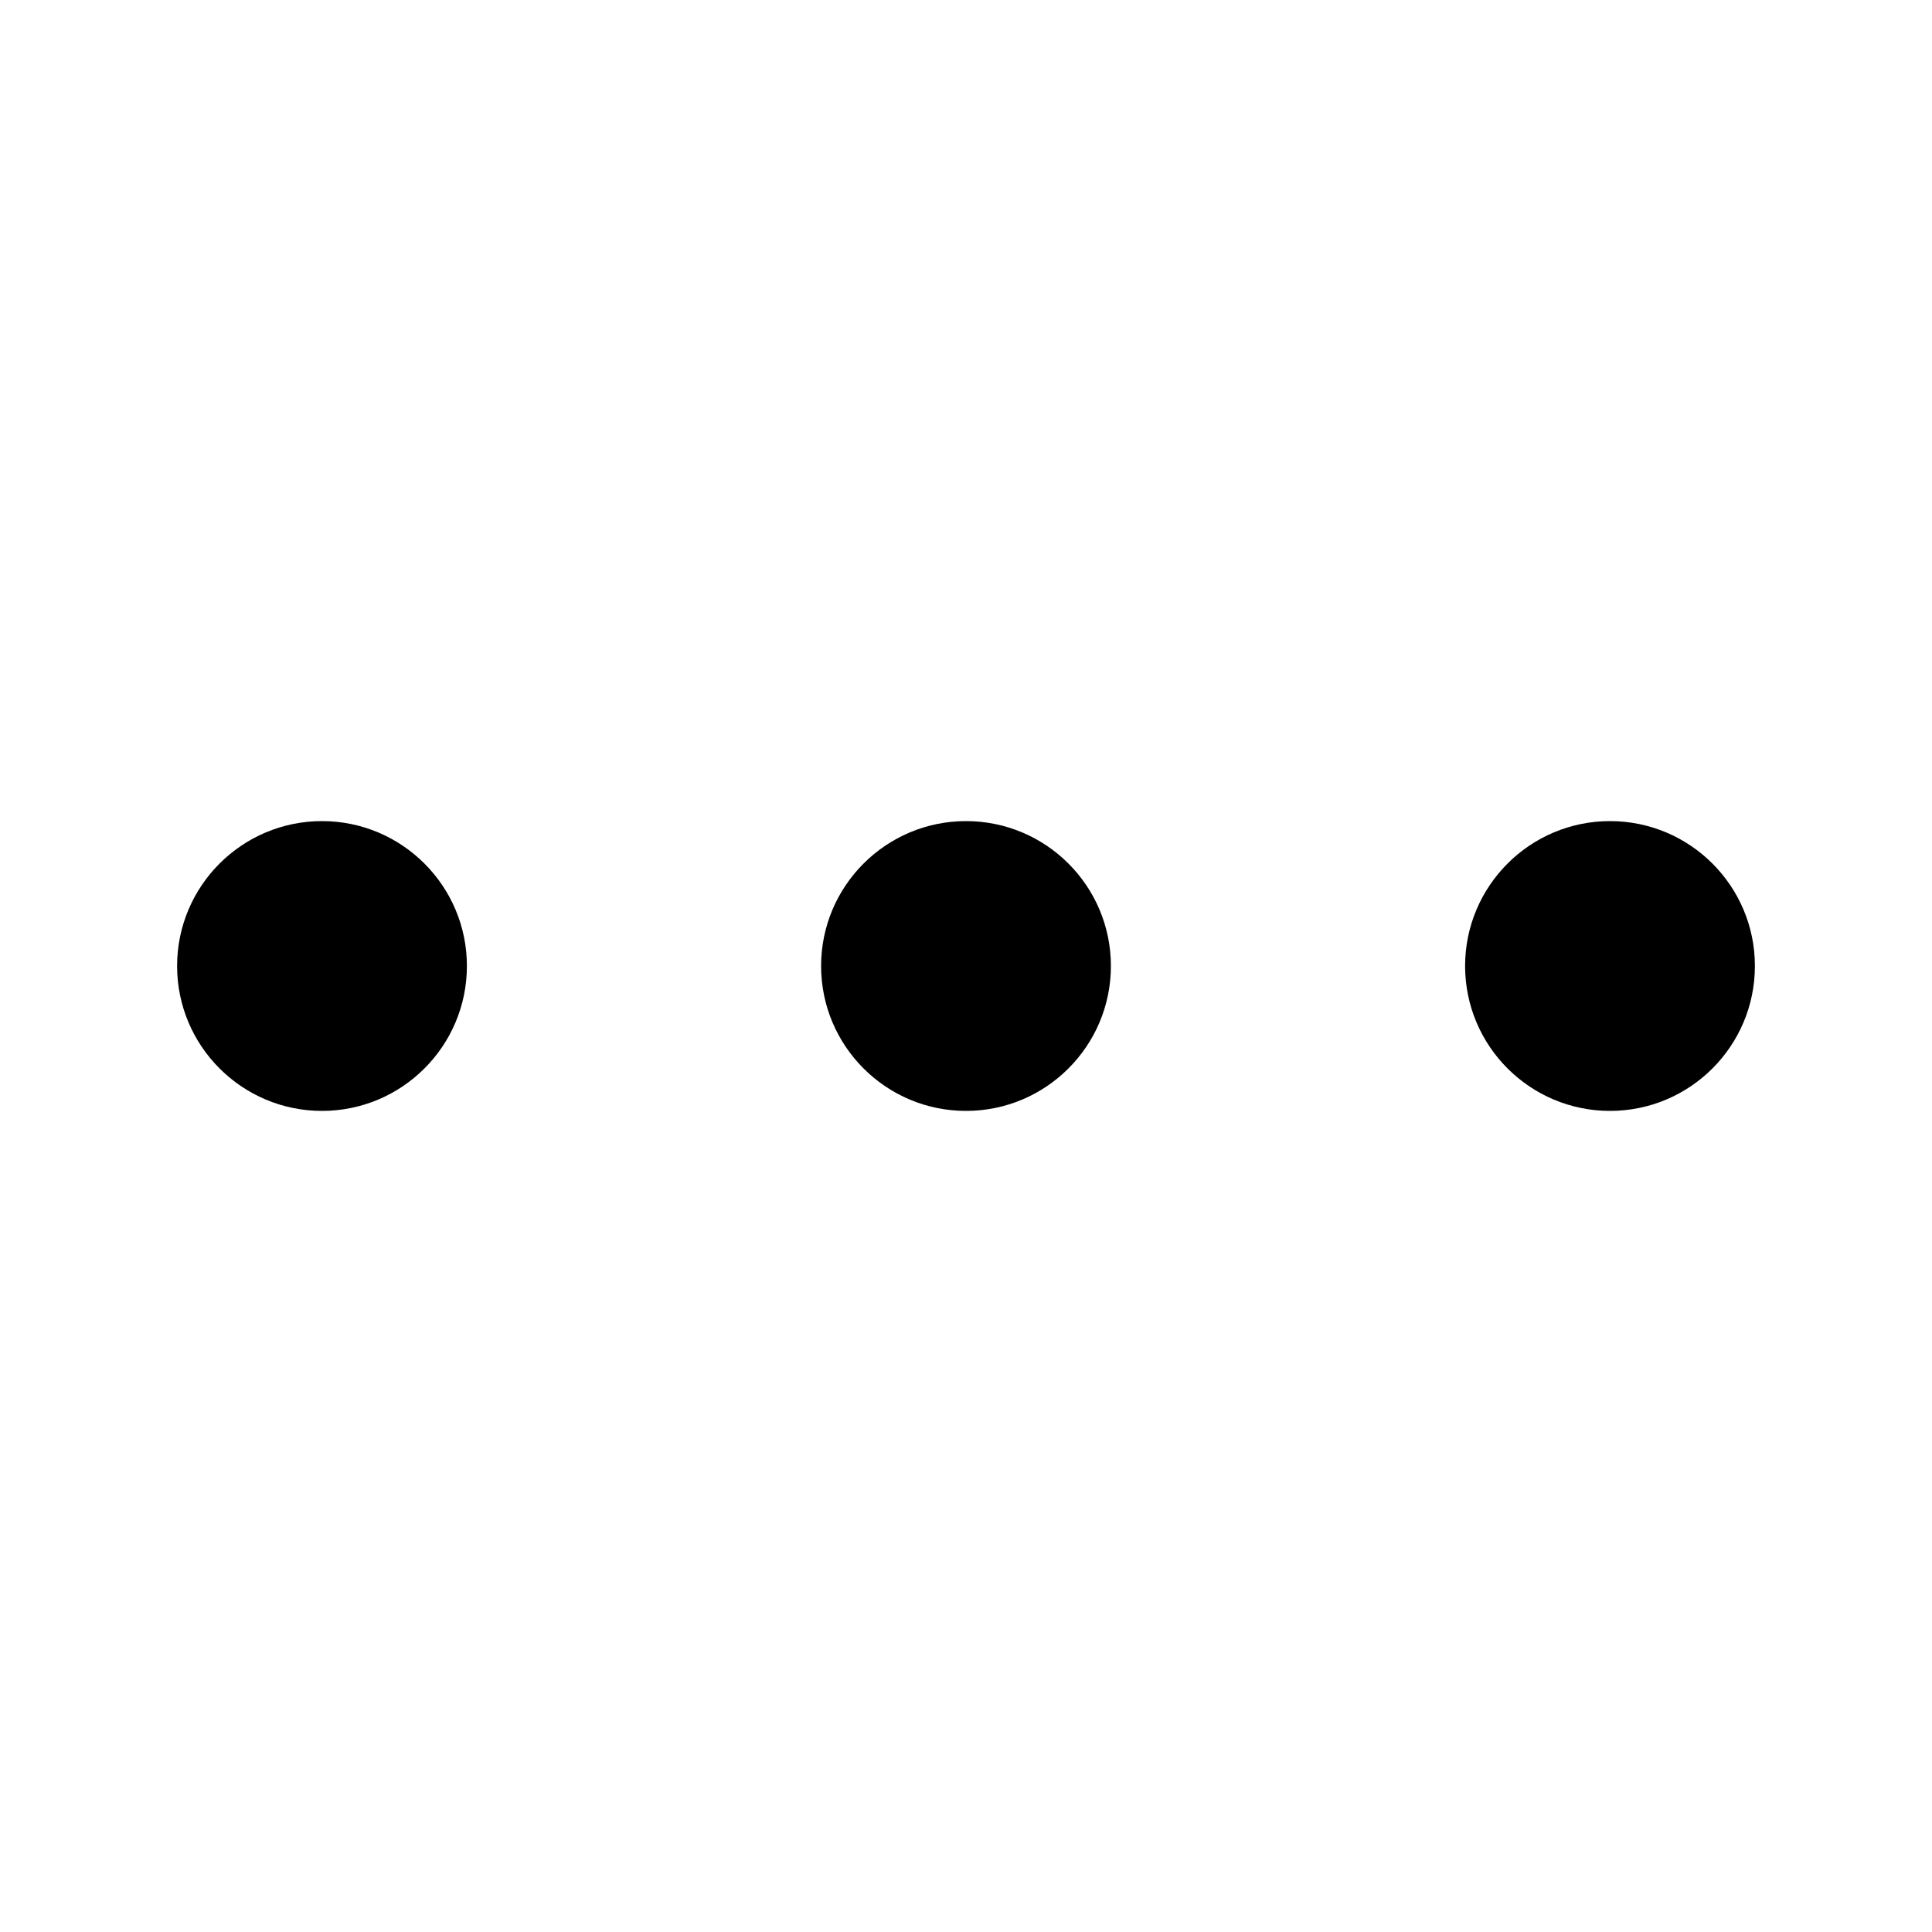
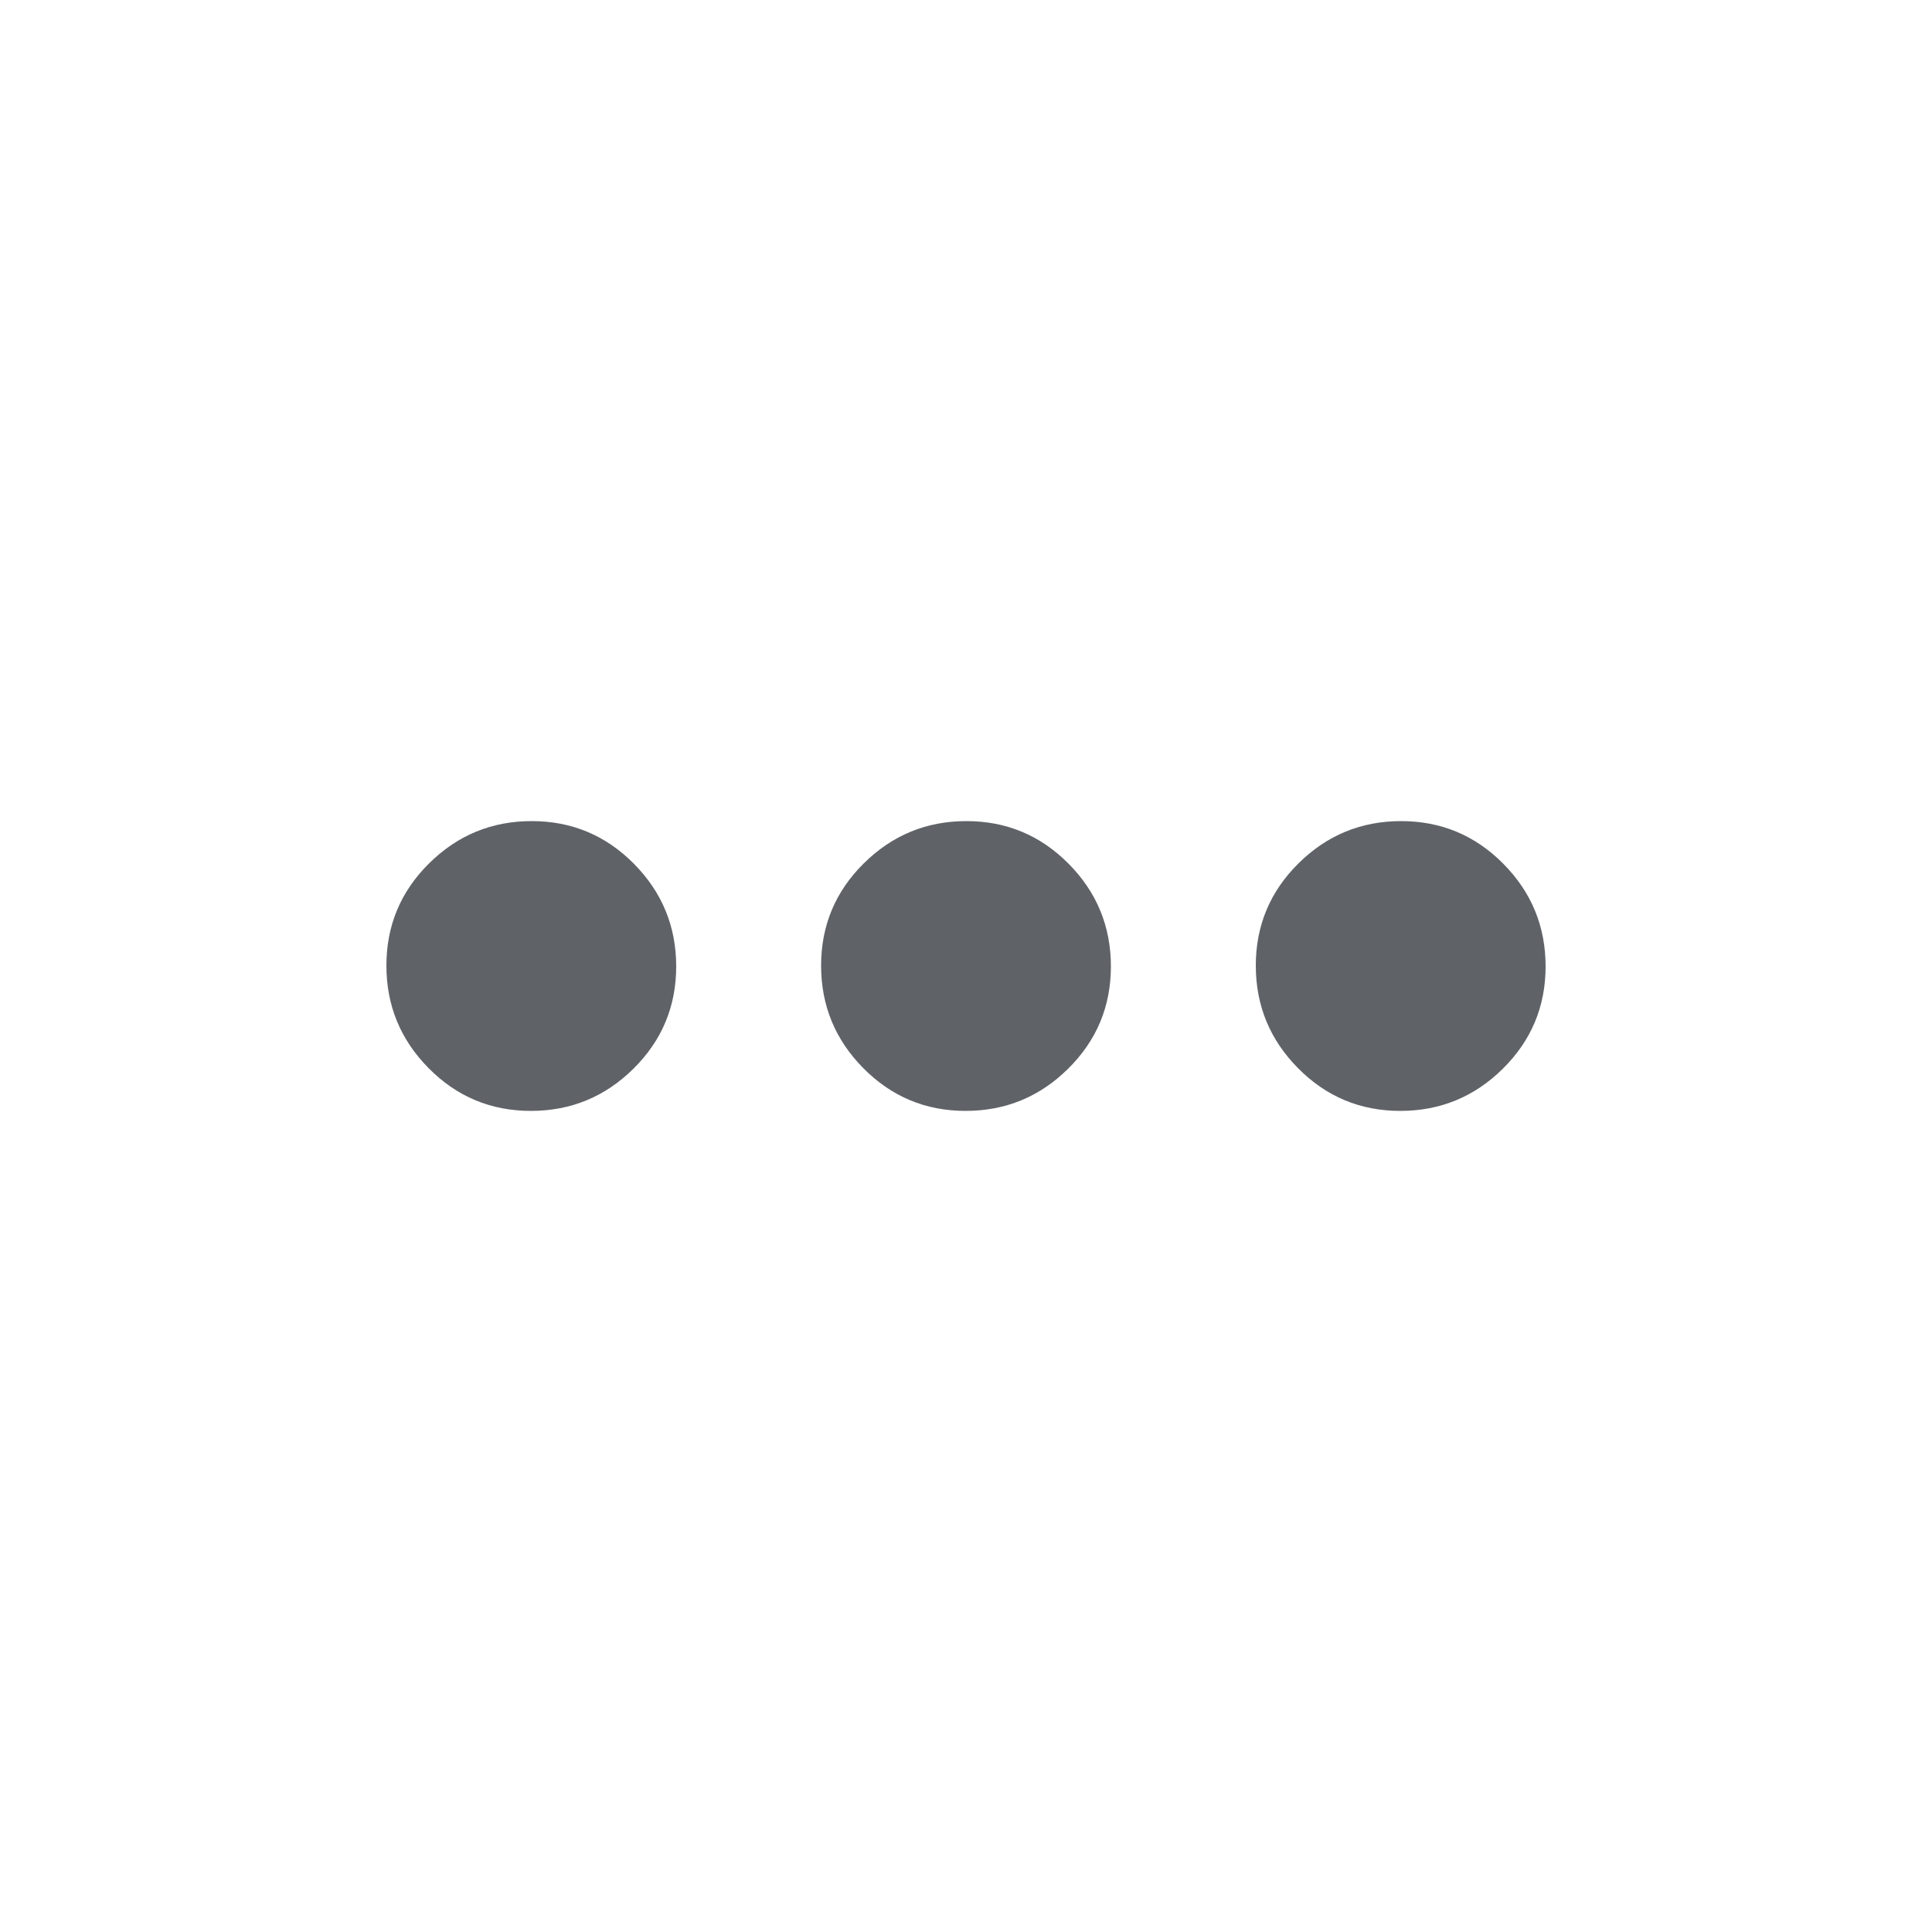
- <svg xmlns="http://www.w3.org/2000/svg" width="15" height="15" viewBox="0 0 15 15" fill="none">
-   <path fillRule="evenodd" clipRule="evenodd" d="M3.625 7.5C3.625 8.121 3.121 8.625 2.5 8.625C1.879 8.625 1.375 8.121 1.375 7.5C1.375 6.879 1.879 6.375 2.5 6.375C3.121 6.375 3.625 6.879 3.625 7.5ZM8.625 7.5C8.625 8.121 8.121 8.625 7.5 8.625C6.879 8.625 6.375 8.121 6.375 7.5C6.375 6.879 6.879 6.375 7.5 6.375C8.121 6.375 8.625 6.879 8.625 7.5ZM12.5 8.625C13.121 8.625 13.625 8.121 13.625 7.5C13.625 6.879 13.121 6.375 12.5 6.375C11.879 6.375 11.375 6.879 11.375 7.5C11.375 8.121 11.879 8.625 12.5 8.625Z" fill="currentColor" />
+ <svg xmlns="http://www.w3.org/2000/svg" height="20px" viewBox="0 -960 960 960" width="20px" fill="#5f6368">
+   <path d="M263.79-408Q234-408 213-429.21t-21-51Q192-510 213.21-531t51-21Q294-552 315-530.79t21 51Q336-450 314.79-429t-51 21Zm216 0Q450-408 429-429.21t-21-51Q408-510 429.21-531t51-21Q510-552 531-530.79t21 51Q552-450 530.79-429t-51 21Zm216 0Q666-408 645-429.21t-21-51Q624-510 645.21-531t51-21Q726-552 747-530.79t21 51Q768-450 746.79-429t-51 21Z" />
</svg>
